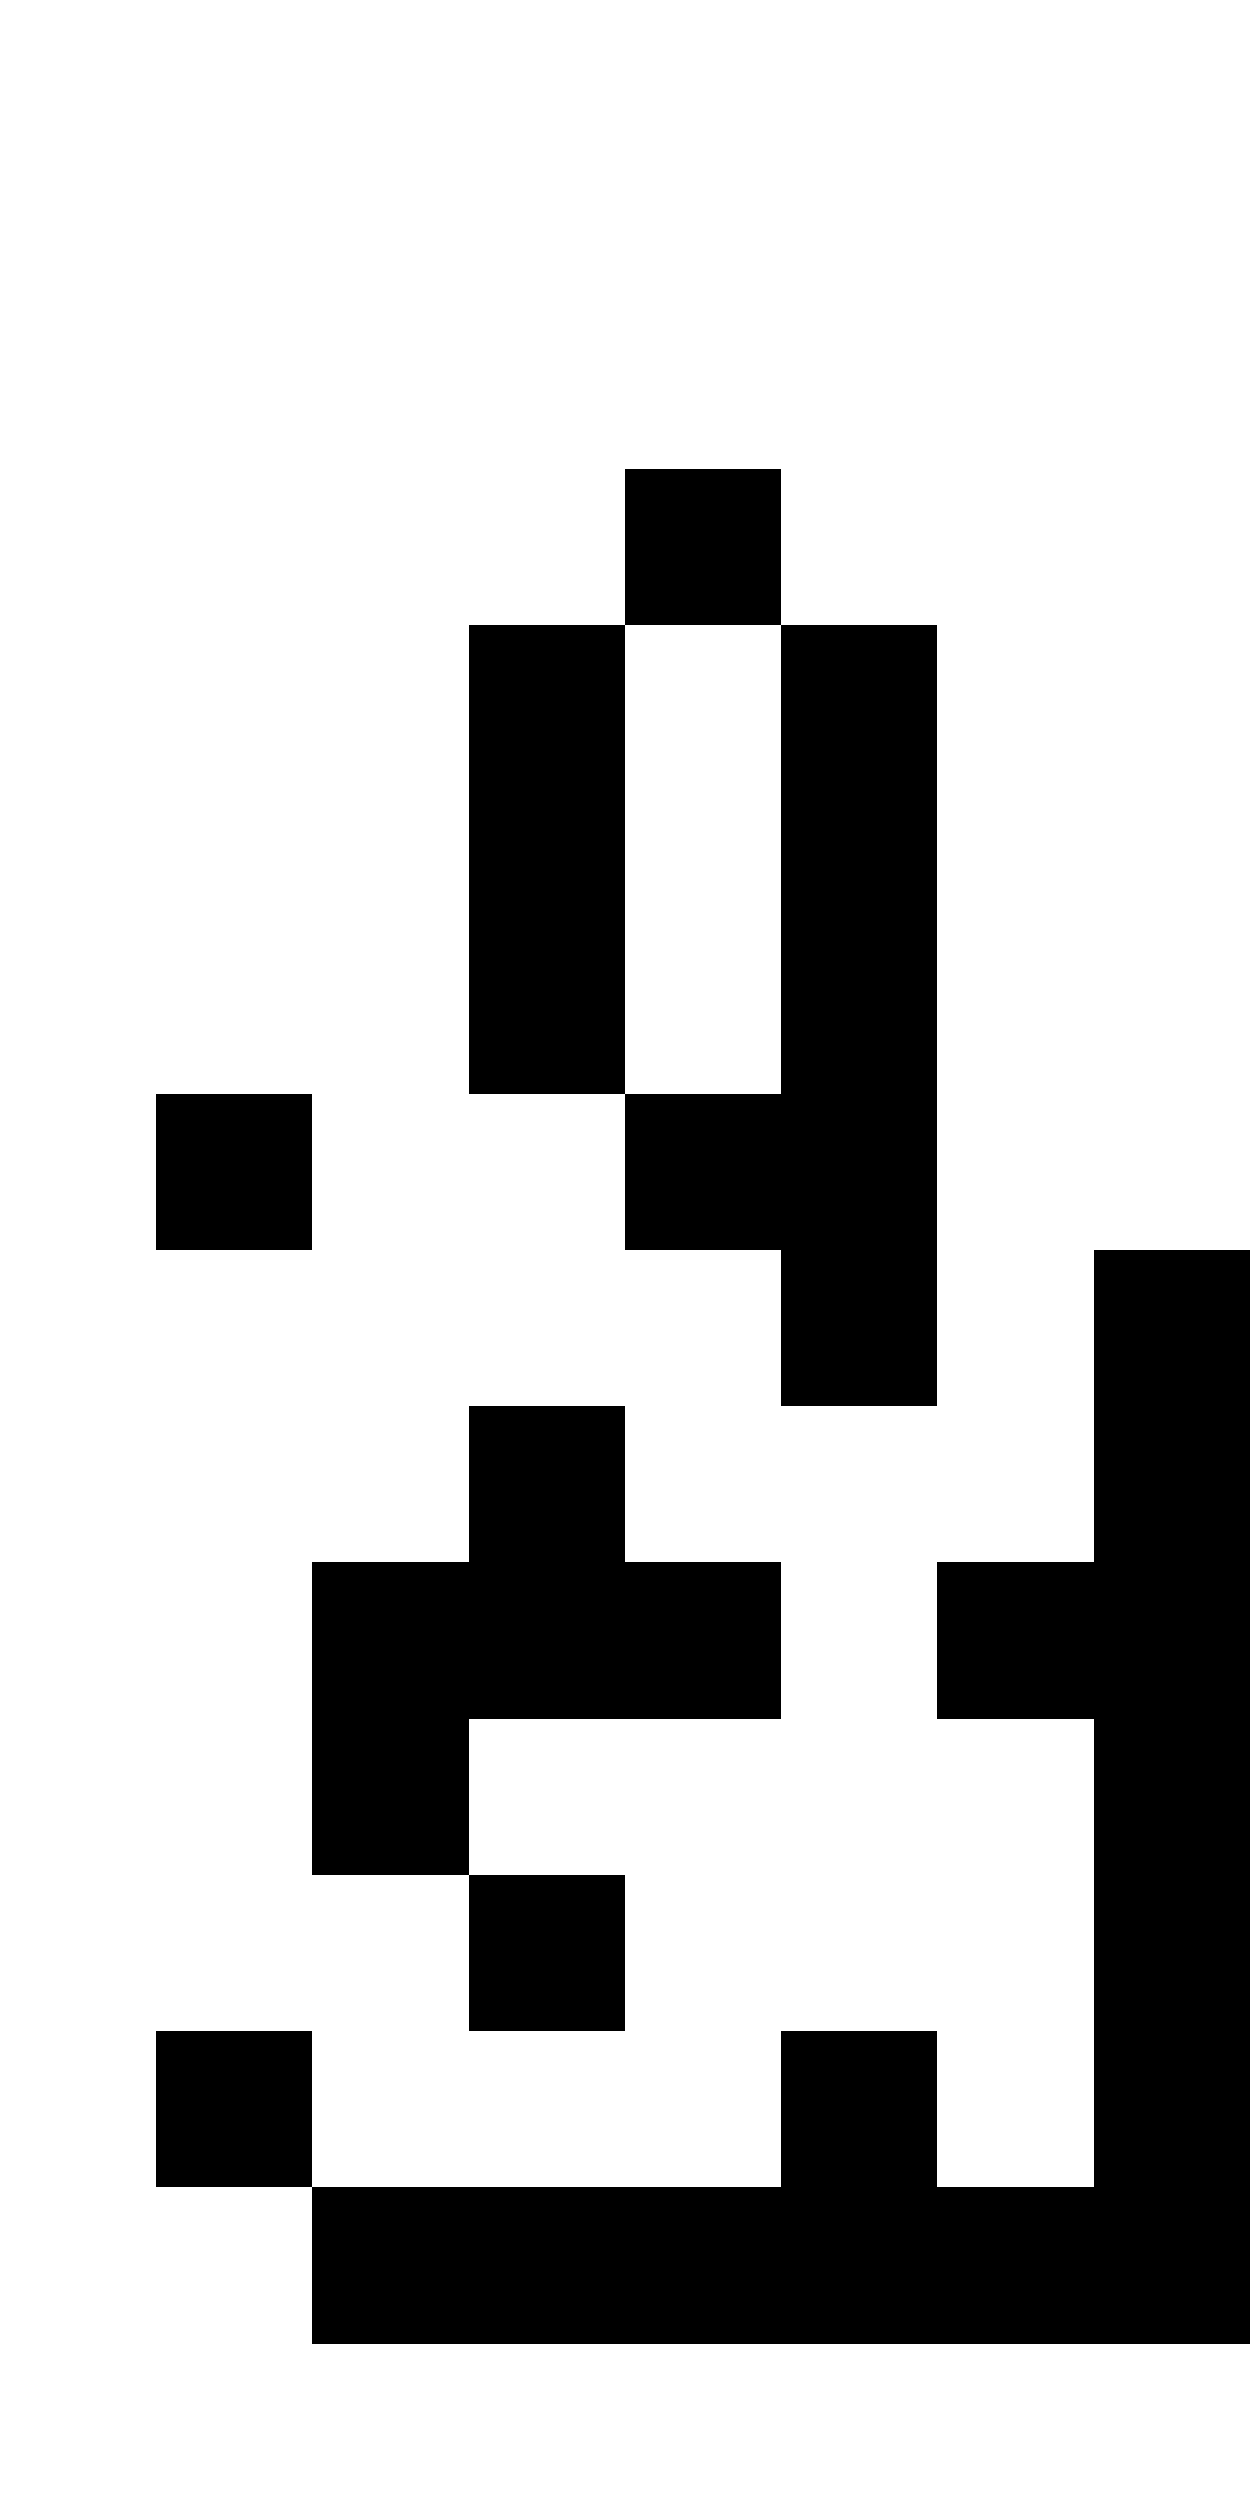
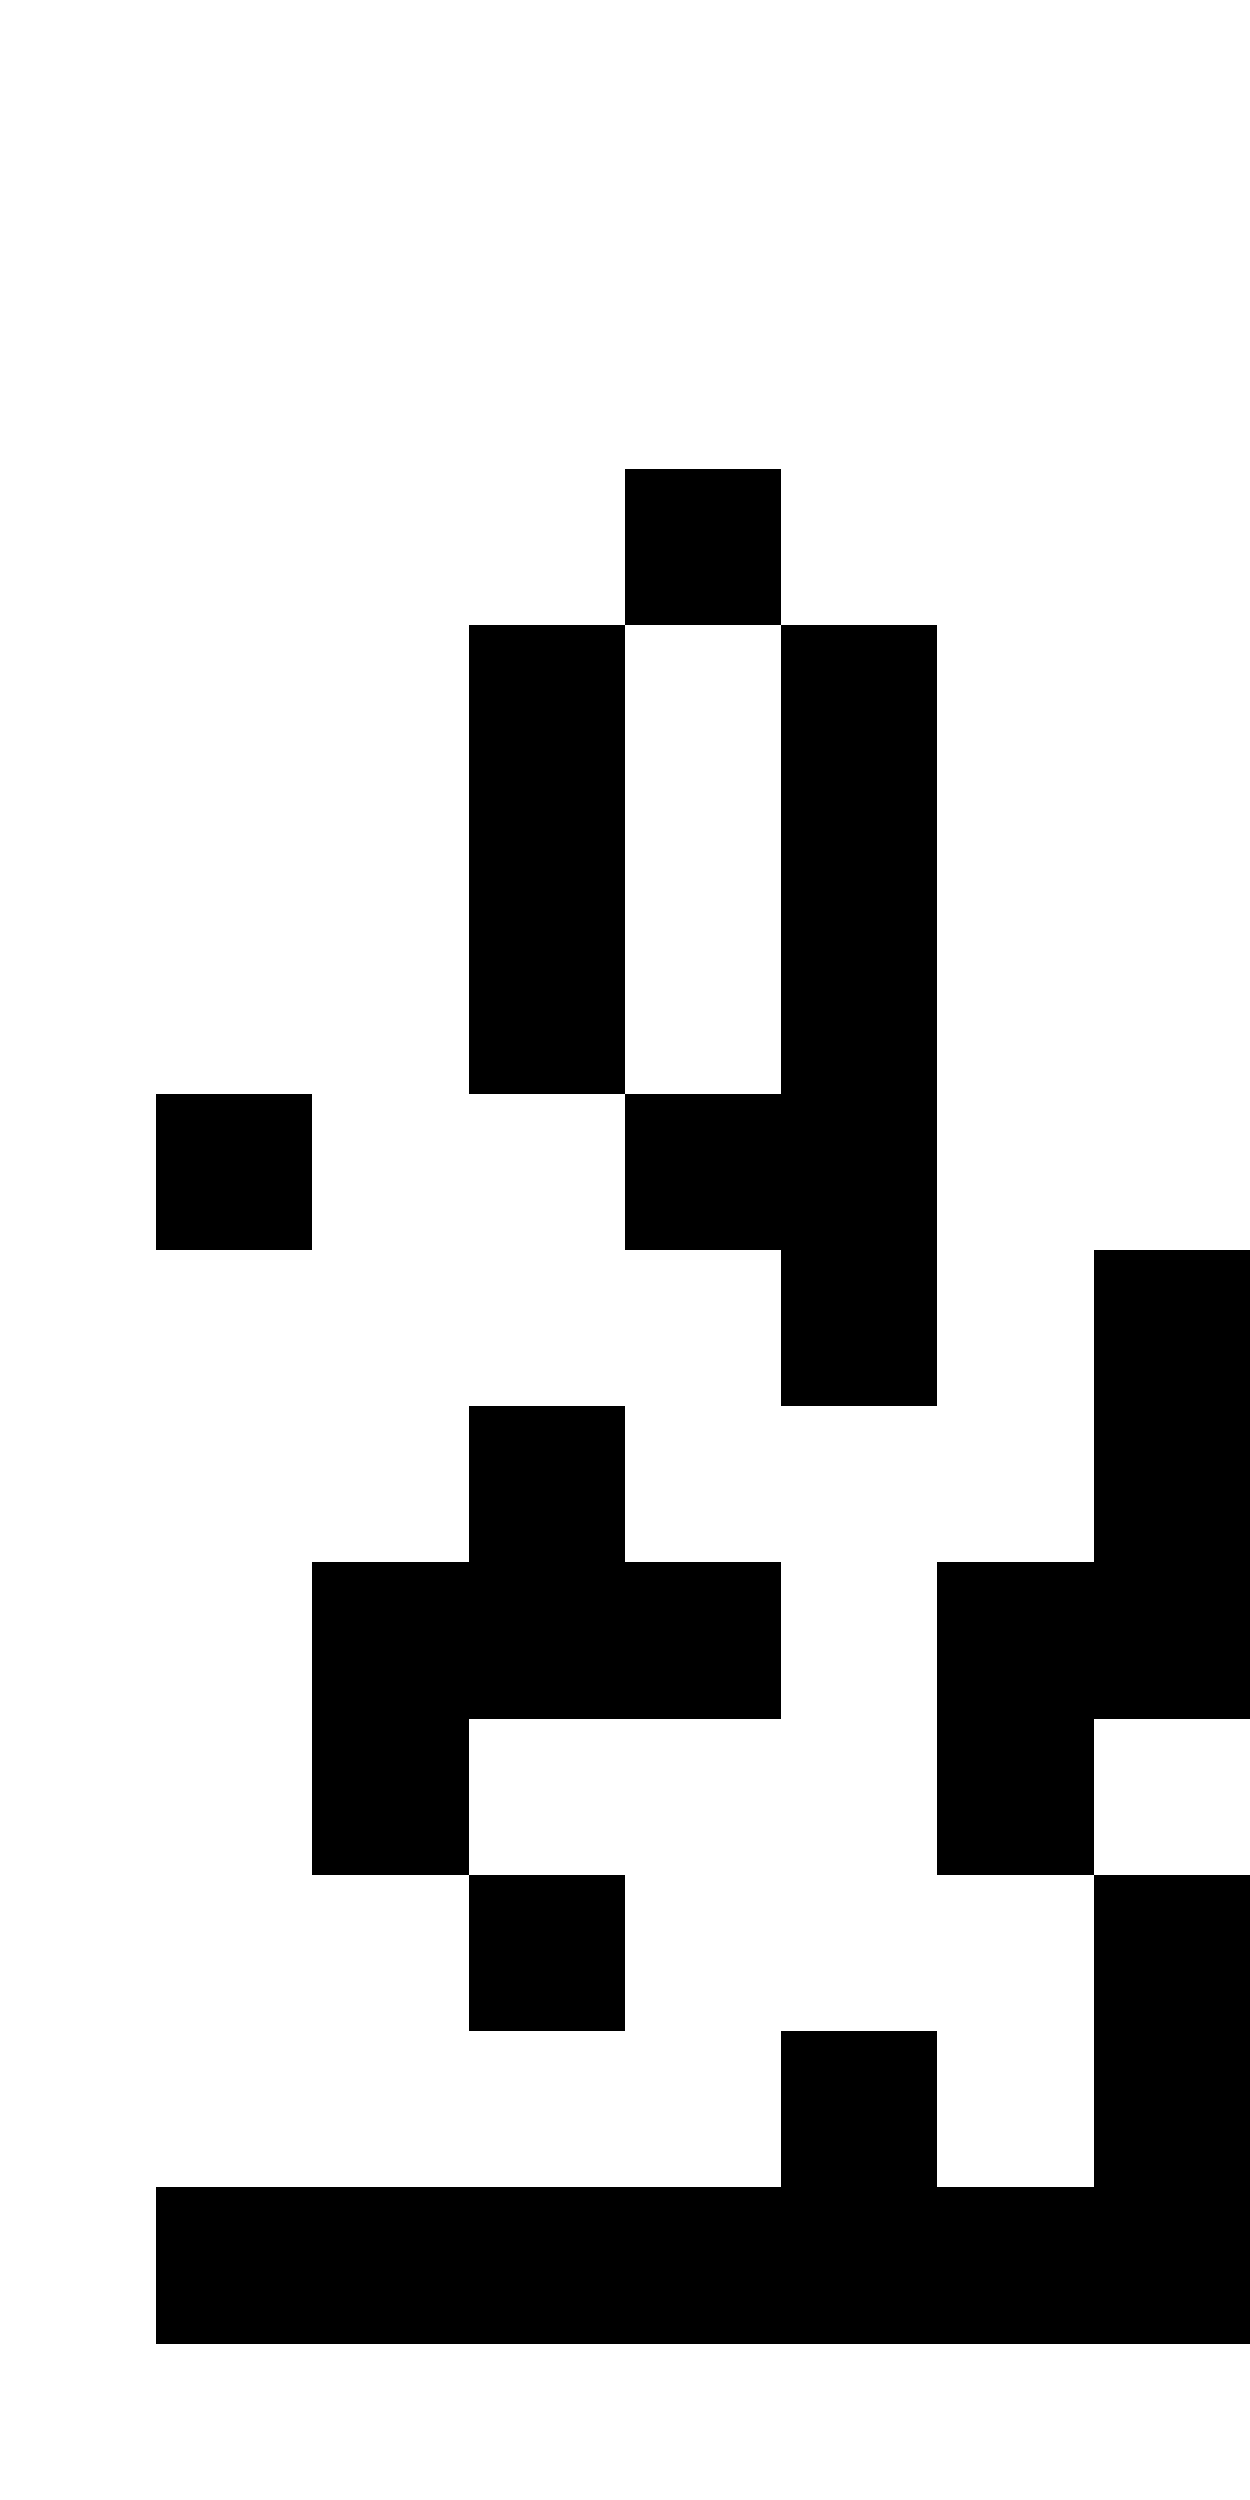
<svg xmlns="http://www.w3.org/2000/svg" baseProfile="full" height="64px" version="1.1" width="32px">
  <defs />
  <rect fill="rgb(255,255,255)" height="4px" shape-rendering="crispEdges" width="4px" x="0px" y="36px" />
  <rect fill="rgb(255,255,255)" height="4px" shape-rendering="crispEdges" width="4px" x="0px" y="40px" />
  <rect fill="rgb(255,255,255)" height="4px" shape-rendering="crispEdges" width="4px" x="0px" y="44px" />
+   <rect fill="rgb(255,255,255)" height="4px" shape-rendering="crispEdges" width="4px" x="0px" y="48px" />
  <rect fill="rgb(255,255,255)" height="4px" shape-rendering="crispEdges" width="4px" x="4px" y="16px" />
  <rect fill="rgb(255,255,255)" height="4px" shape-rendering="crispEdges" width="4px" x="4px" y="20px" />
  <rect fill="rgb(255,255,255)" height="4px" shape-rendering="crispEdges" width="4px" x="4px" y="24px" />
  <rect fill="rgb(0,0,0)" height="4px" shape-rendering="crispEdges" width="4px" x="4px" y="28px" />
  <rect fill="rgb(255,255,255)" height="4px" shape-rendering="crispEdges" width="4px" x="4px" y="32px" />
  <rect fill="rgb(255,255,255)" height="4px" shape-rendering="crispEdges" width="4px" x="4px" y="36px" />
  <rect fill="rgb(255,255,255)" height="4px" shape-rendering="crispEdges" width="4px" x="4px" y="40px" />
  <rect fill="rgb(255,255,255)" height="4px" shape-rendering="crispEdges" width="4px" x="4px" y="44px" />
  <rect fill="rgb(255,255,255)" height="4px" shape-rendering="crispEdges" width="4px" x="4px" y="48px" />
-   <rect fill="rgb(0,0,0)" height="4px" shape-rendering="crispEdges" width="4px" x="4px" y="52px" />
+   <rect fill="rgb(255,255,255)" height="4px" shape-rendering="crispEdges" width="4px" x="4px" y="52px" />
+   <rect fill="rgb(0,0,0)" height="4px" shape-rendering="crispEdges" width="4px" x="4px" y="56px" />
  <rect fill="rgb(255,255,255)" height="4px" shape-rendering="crispEdges" width="4px" x="8px" y="12px" />
  <rect fill="rgb(255,255,255)" height="4px" shape-rendering="crispEdges" width="4px" x="8px" y="16px" />
  <rect fill="rgb(255,255,255)" height="4px" shape-rendering="crispEdges" width="4px" x="8px" y="20px" />
  <rect fill="rgb(255,255,255)" height="4px" shape-rendering="crispEdges" width="4px" x="8px" y="24px" />
  <rect fill="rgb(255,255,255)" height="4px" shape-rendering="crispEdges" width="4px" x="8px" y="28px" />
  <rect fill="rgb(255,255,255)" height="4px" shape-rendering="crispEdges" width="4px" x="8px" y="32px" />
  <rect fill="rgb(255,255,255)" height="4px" shape-rendering="crispEdges" width="4px" x="8px" y="36px" />
  <rect fill="rgb(0,0,0)" height="4px" shape-rendering="crispEdges" width="4px" x="8px" y="40px" />
  <rect fill="rgb(0,0,0)" height="4px" shape-rendering="crispEdges" width="4px" x="8px" y="44px" />
  <rect fill="rgb(255,255,255)" height="4px" shape-rendering="crispEdges" width="4px" x="8px" y="48px" />
  <rect fill="rgb(255,255,255)" height="4px" shape-rendering="crispEdges" width="4px" x="8px" y="52px" />
  <rect fill="rgb(0,0,0)" height="4px" shape-rendering="crispEdges" width="4px" x="8px" y="56px" />
  <rect fill="rgb(255,255,255)" height="4px" shape-rendering="crispEdges" width="4px" x="12px" y="12px" />
  <rect fill="rgb(0,0,0)" height="4px" shape-rendering="crispEdges" width="4px" x="12px" y="16px" />
  <rect fill="rgb(0,0,0)" height="4px" shape-rendering="crispEdges" width="4px" x="12px" y="20px" />
  <rect fill="rgb(0,0,0)" height="4px" shape-rendering="crispEdges" width="4px" x="12px" y="24px" />
  <rect fill="rgb(255,255,255)" height="4px" shape-rendering="crispEdges" width="4px" x="12px" y="28px" />
  <rect fill="rgb(255,255,255)" height="4px" shape-rendering="crispEdges" width="4px" x="12px" y="32px" />
  <rect fill="rgb(0,0,0)" height="4px" shape-rendering="crispEdges" width="4px" x="12px" y="36px" />
  <rect fill="rgb(0,0,0)" height="4px" shape-rendering="crispEdges" width="4px" x="12px" y="40px" />
  <rect fill="rgb(0,0,0)" height="4px" shape-rendering="crispEdges" width="4px" x="12px" y="48px" />
  <rect fill="rgb(255,255,255)" height="4px" shape-rendering="crispEdges" width="4px" x="12px" y="52px" />
  <rect fill="rgb(0,0,0)" height="4px" shape-rendering="crispEdges" width="4px" x="12px" y="56px" />
  <rect fill="rgb(0,0,0)" height="4px" shape-rendering="crispEdges" width="4px" x="16px" y="12px" />
  <rect fill="rgb(255,255,255)" height="4px" shape-rendering="crispEdges" width="4px" x="16px" y="16px" />
  <rect fill="rgb(255,255,255)" height="4px" shape-rendering="crispEdges" width="4px" x="16px" y="20px" />
  <rect fill="rgb(255,255,255)" height="4px" shape-rendering="crispEdges" width="4px" x="16px" y="24px" />
  <rect fill="rgb(0,0,0)" height="4px" shape-rendering="crispEdges" width="4px" x="16px" y="28px" />
  <rect fill="rgb(255,255,255)" height="4px" shape-rendering="crispEdges" width="4px" x="16px" y="32px" />
  <rect fill="rgb(255,255,255)" height="4px" shape-rendering="crispEdges" width="4px" x="16px" y="36px" />
  <rect fill="rgb(0,0,0)" height="4px" shape-rendering="crispEdges" width="4px" x="16px" y="40px" />
  <rect fill="rgb(255,255,255)" height="4px" shape-rendering="crispEdges" width="4px" x="16px" y="48px" />
  <rect fill="rgb(255,255,255)" height="4px" shape-rendering="crispEdges" width="4px" x="16px" y="52px" />
  <rect fill="rgb(0,0,0)" height="4px" shape-rendering="crispEdges" width="4px" x="16px" y="56px" />
  <rect fill="rgb(0,0,0)" height="4px" shape-rendering="crispEdges" width="4px" x="20px" y="16px" />
  <rect fill="rgb(0,0,0)" height="4px" shape-rendering="crispEdges" width="4px" x="20px" y="20px" />
  <rect fill="rgb(0,0,0)" height="4px" shape-rendering="crispEdges" width="4px" x="20px" y="24px" />
  <rect fill="rgb(0,0,0)" height="4px" shape-rendering="crispEdges" width="4px" x="20px" y="28px" />
  <rect fill="rgb(0,0,0)" height="4px" shape-rendering="crispEdges" width="4px" x="20px" y="32px" />
  <rect fill="rgb(255,255,255)" height="4px" shape-rendering="crispEdges" width="4px" x="20px" y="36px" />
  <rect fill="rgb(255,255,255)" height="4px" shape-rendering="crispEdges" width="4px" x="20px" y="40px" />
  <rect fill="rgb(255,255,255)" height="4px" shape-rendering="crispEdges" width="4px" x="20px" y="44px" />
  <rect fill="rgb(255,255,255)" height="4px" shape-rendering="crispEdges" width="4px" x="20px" y="48px" />
  <rect fill="rgb(0,0,0)" height="4px" shape-rendering="crispEdges" width="4px" x="20px" y="52px" />
  <rect fill="rgb(0,0,0)" height="4px" shape-rendering="crispEdges" width="4px" x="20px" y="56px" />
  <rect fill="rgb(255,255,255)" height="4px" shape-rendering="crispEdges" width="4px" x="24px" y="32px" />
  <rect fill="rgb(255,255,255)" height="4px" shape-rendering="crispEdges" width="4px" x="24px" y="36px" />
  <rect fill="rgb(0,0,0)" height="4px" shape-rendering="crispEdges" width="4px" x="24px" y="40px" />
-   <rect fill="rgb(255,255,255)" height="4px" shape-rendering="crispEdges" width="4px" x="24px" y="44px" />
+   <rect fill="rgb(0,0,0)" height="4px" shape-rendering="crispEdges" width="4px" x="24px" y="44px" />
  <rect fill="rgb(255,255,255)" height="4px" shape-rendering="crispEdges" width="4px" x="24px" y="48px" />
  <rect fill="rgb(255,255,255)" height="4px" shape-rendering="crispEdges" width="4px" x="24px" y="52px" />
  <rect fill="rgb(0,0,0)" height="4px" shape-rendering="crispEdges" width="4px" x="24px" y="56px" />
  <rect fill="rgb(0,0,0)" height="4px" shape-rendering="crispEdges" width="4px" x="28px" y="32px" />
  <rect fill="rgb(0,0,0)" height="4px" shape-rendering="crispEdges" width="4px" x="28px" y="36px" />
  <rect fill="rgb(0,0,0)" height="4px" shape-rendering="crispEdges" width="4px" x="28px" y="40px" />
-   <rect fill="rgb(0,0,0)" height="4px" shape-rendering="crispEdges" width="4px" x="28px" y="44px" />
  <rect fill="rgb(0,0,0)" height="4px" shape-rendering="crispEdges" width="4px" x="28px" y="48px" />
  <rect fill="rgb(0,0,0)" height="4px" shape-rendering="crispEdges" width="4px" x="28px" y="52px" />
  <rect fill="rgb(0,0,0)" height="4px" shape-rendering="crispEdges" width="4px" x="28px" y="56px" />
</svg>
